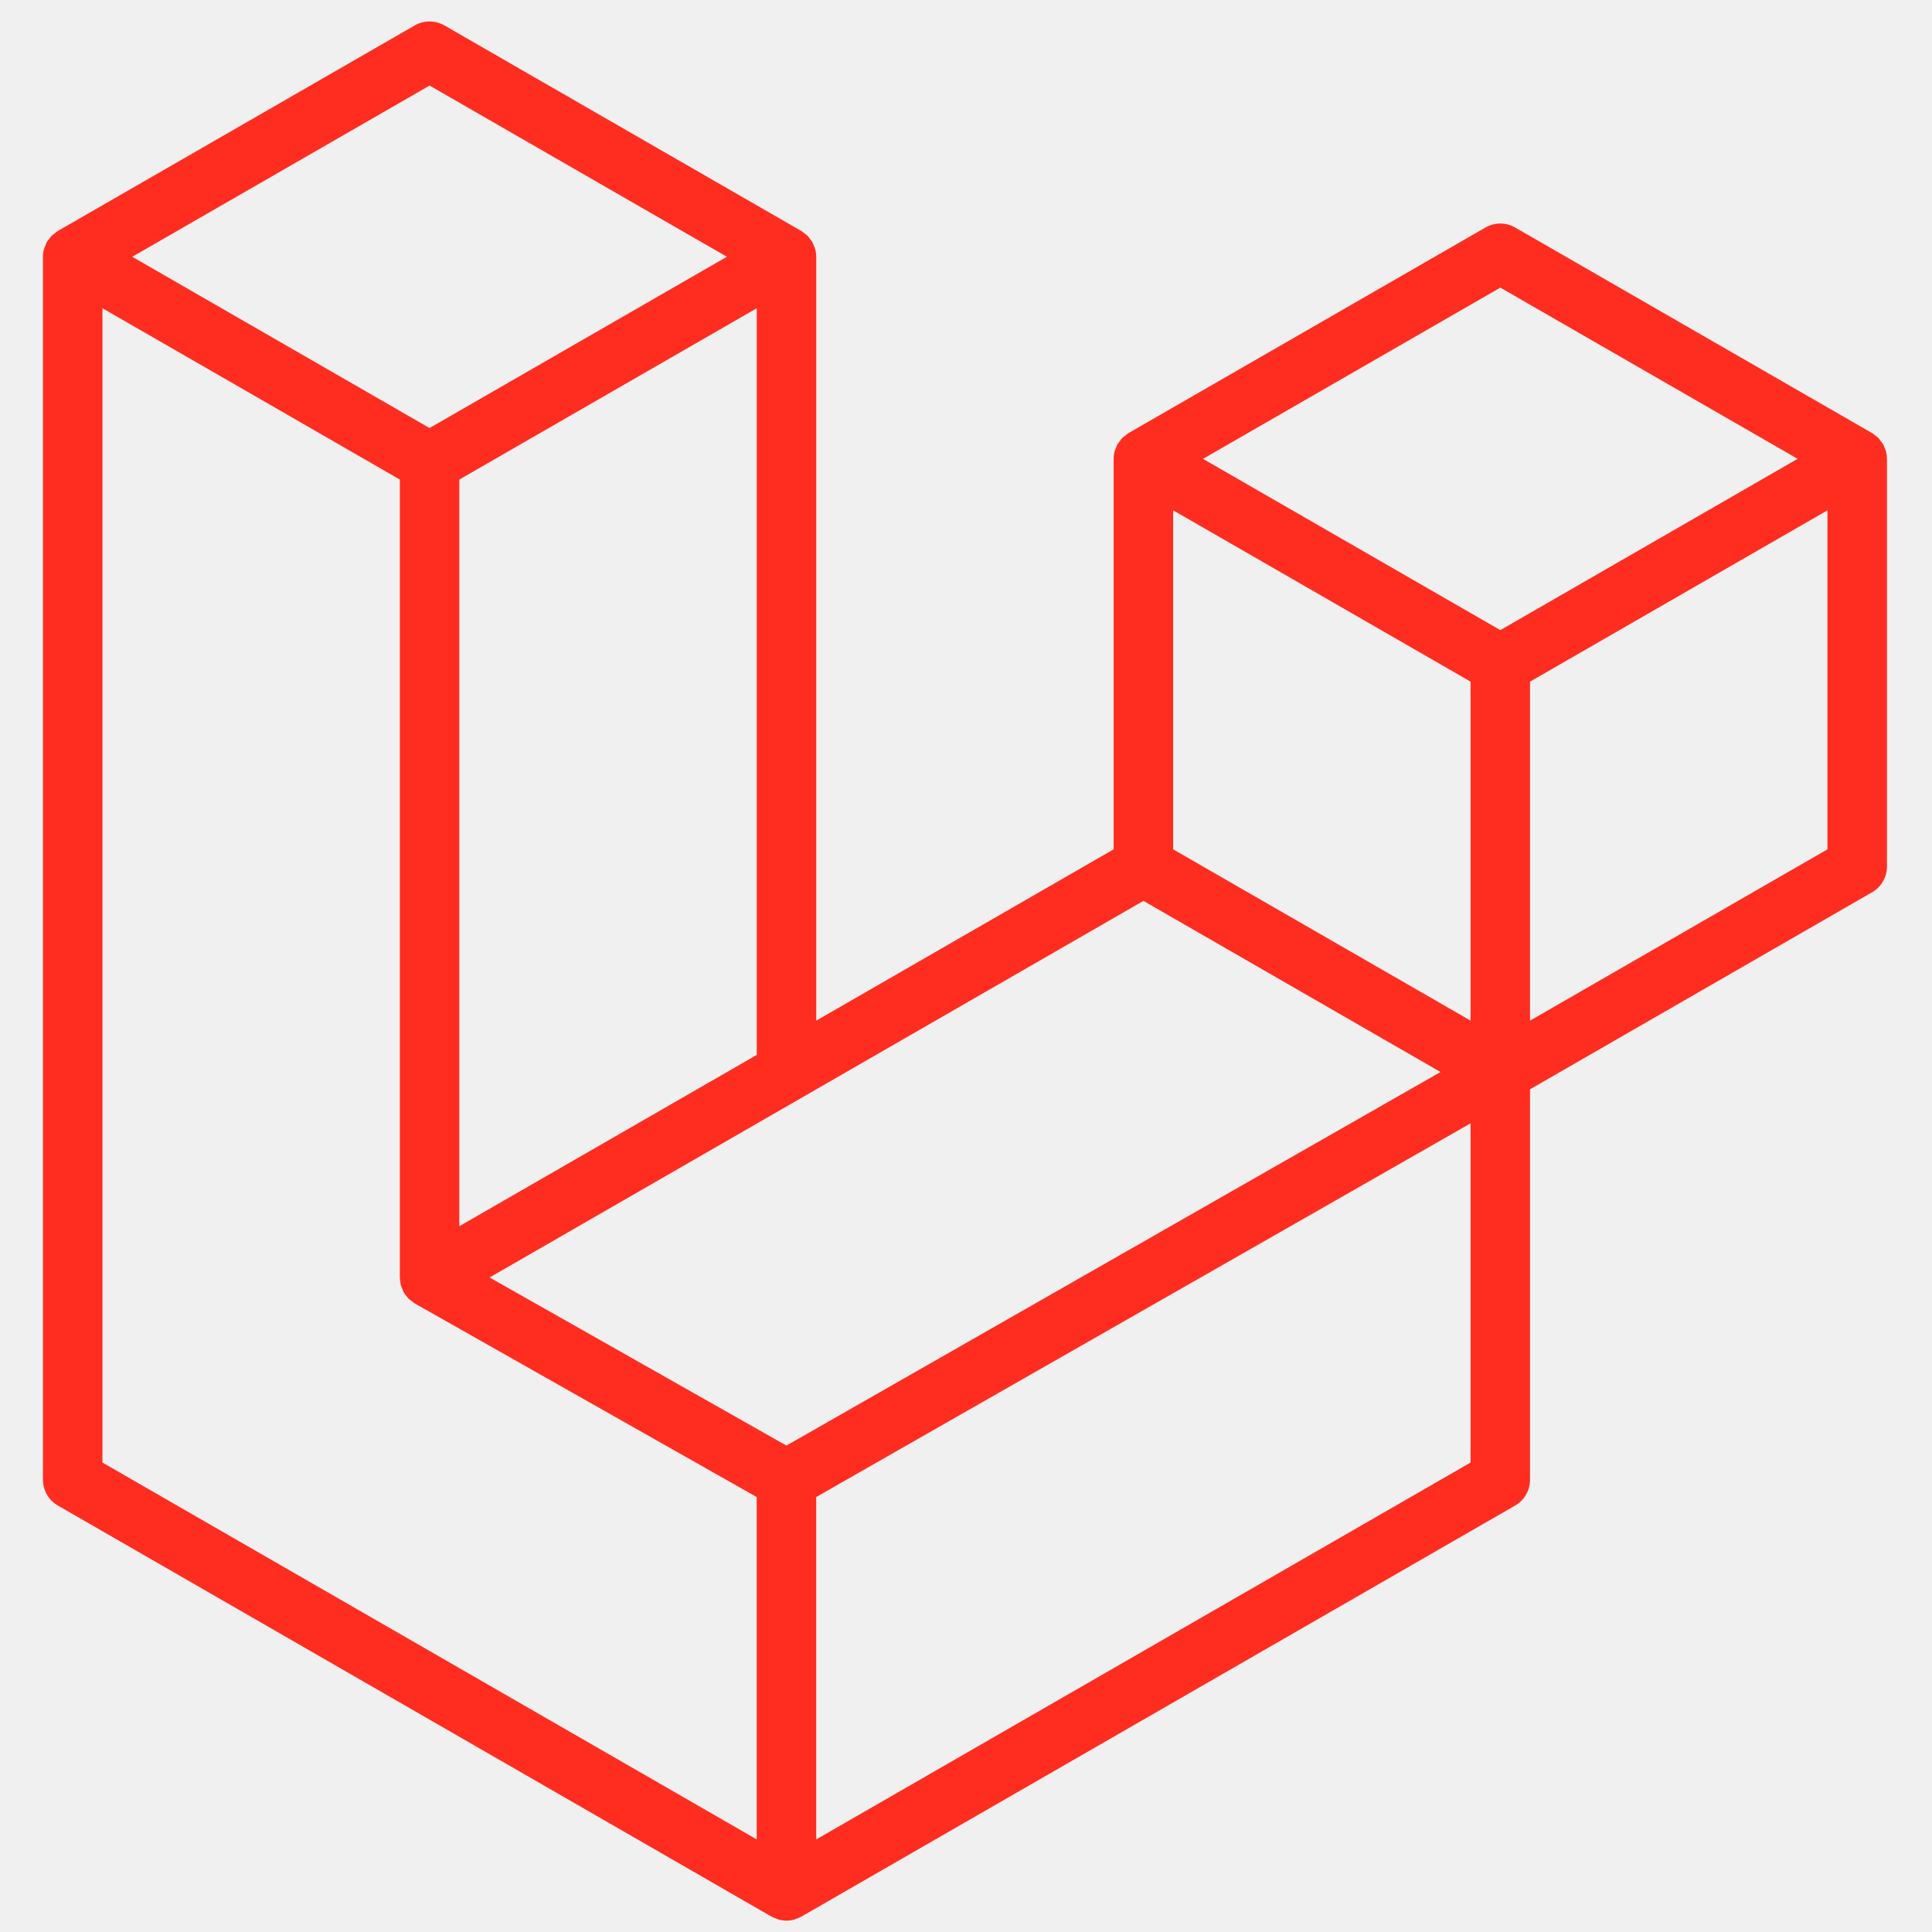
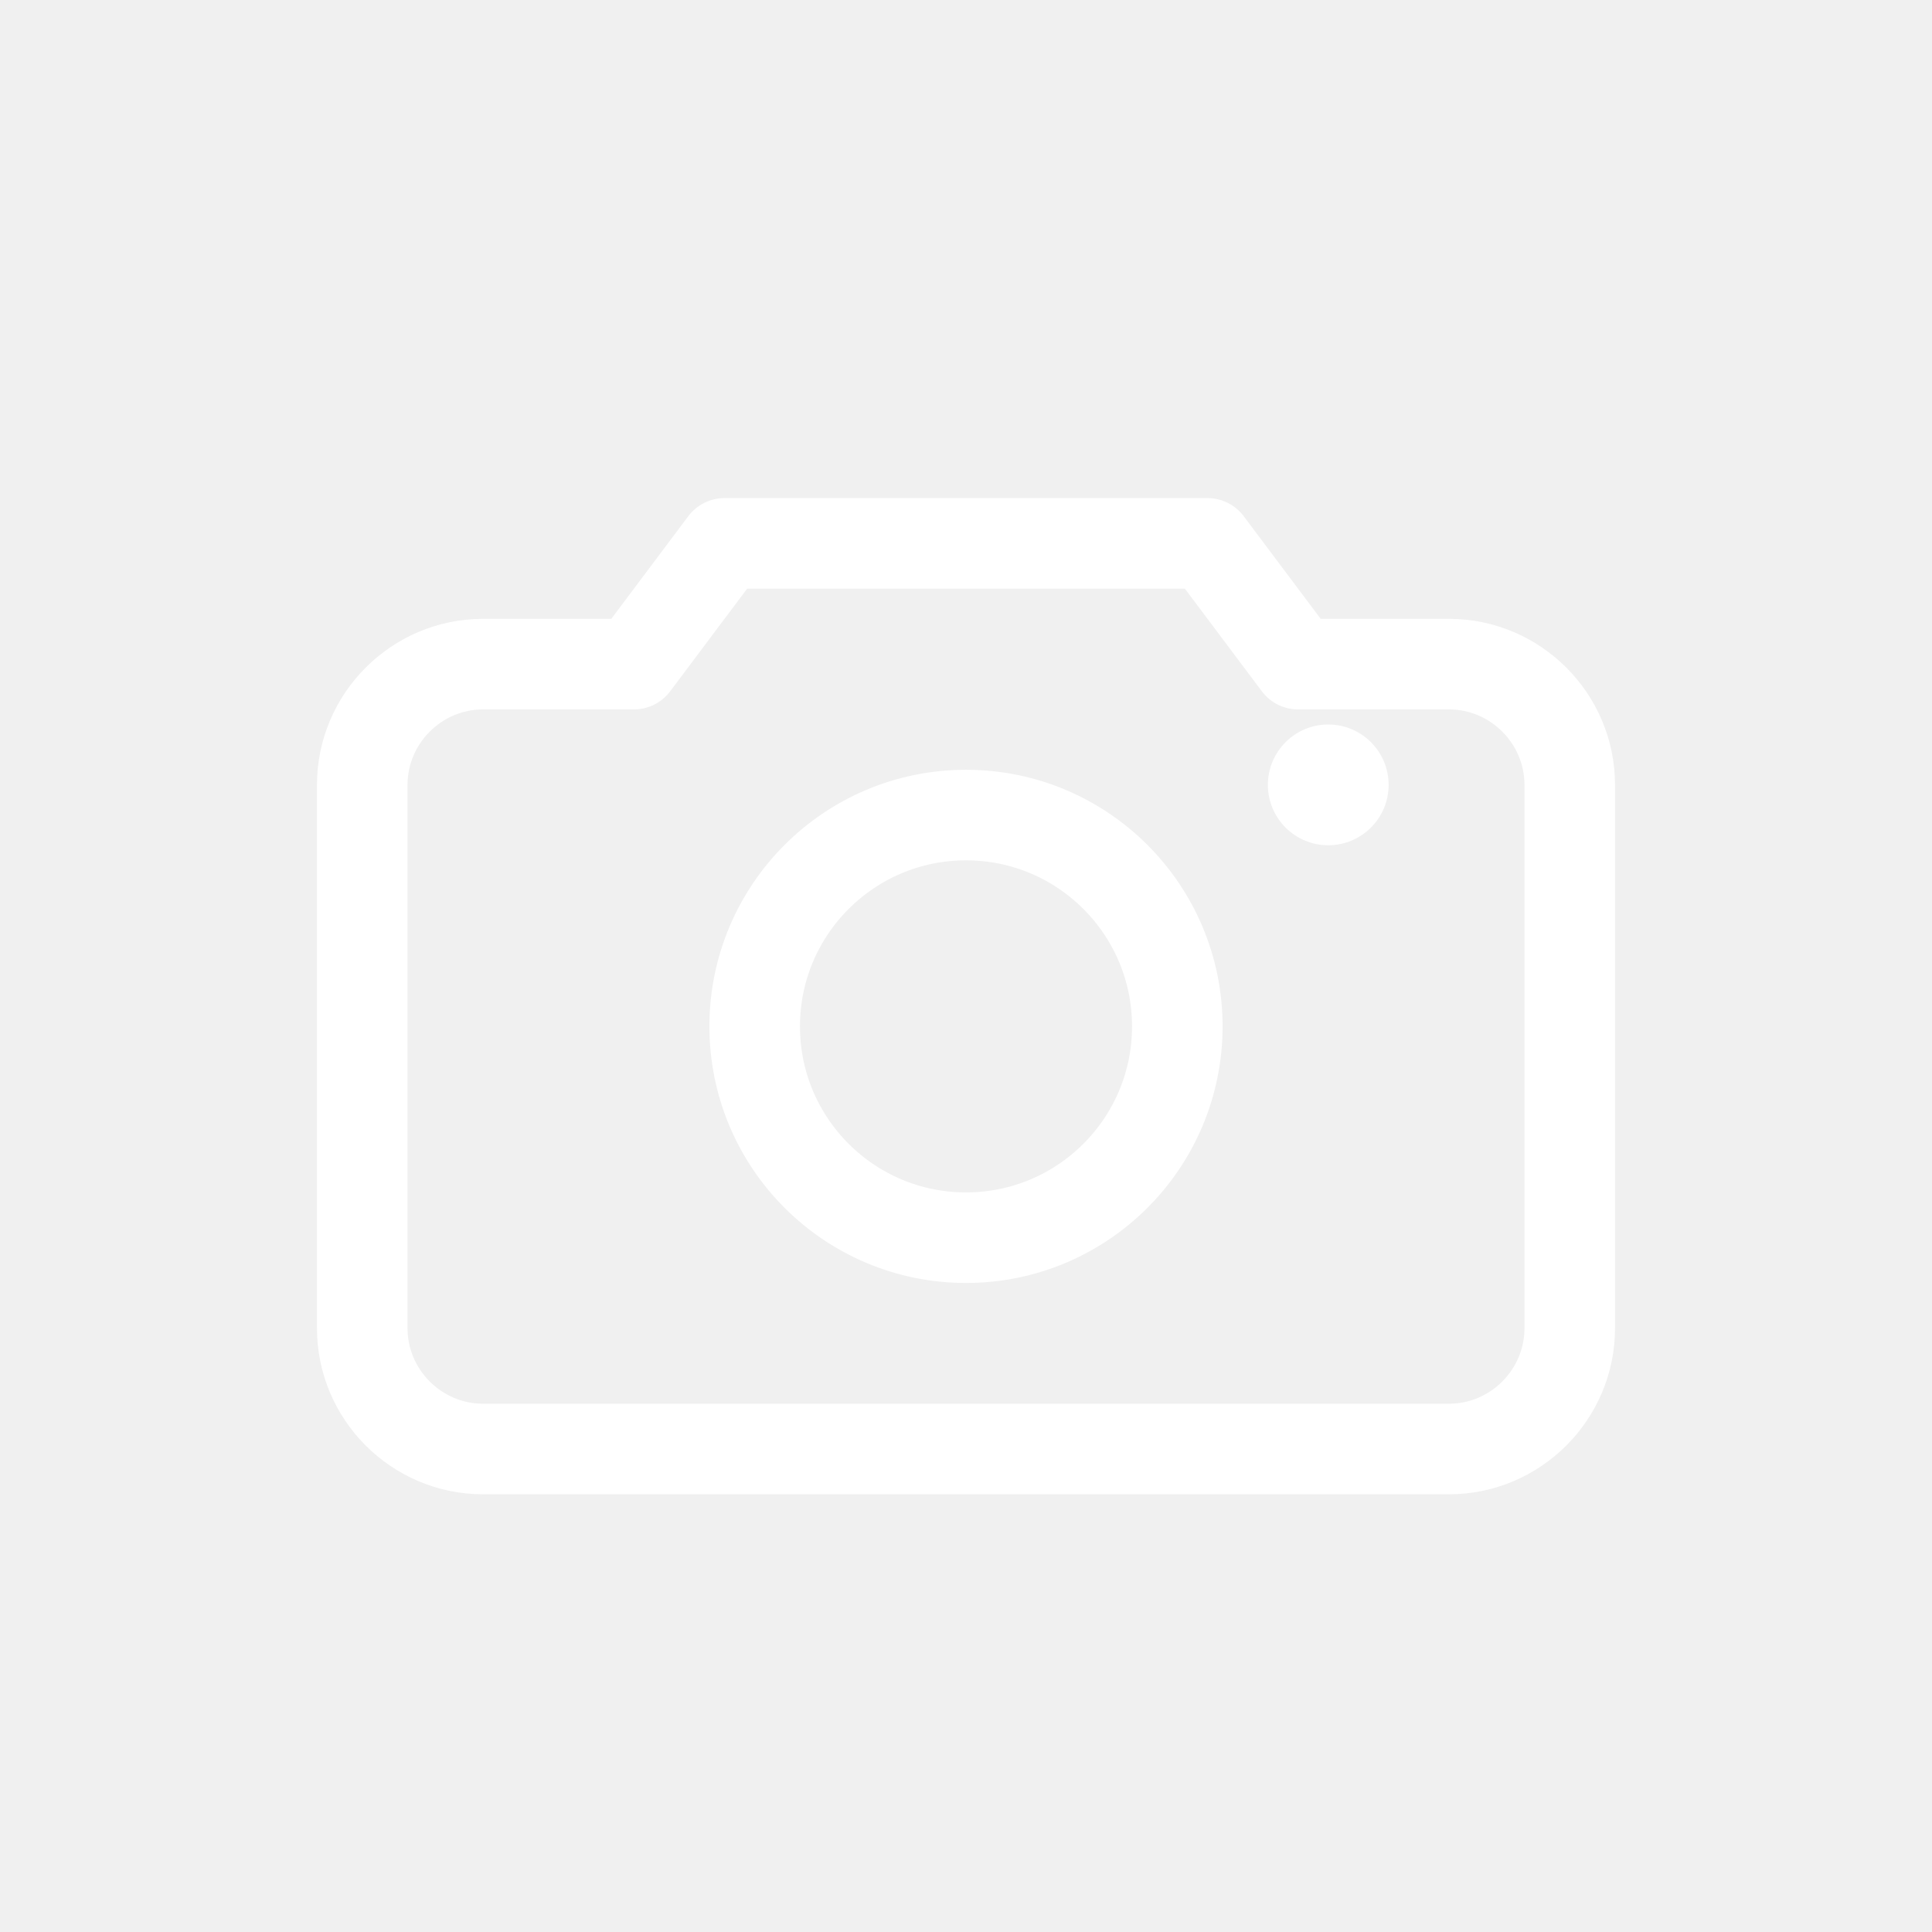
- <svg xmlns="http://www.w3.org/2000/svg" width="166" height="166" viewBox="0 0 166 166" fill="none">
-   <path fill-rule="evenodd" clip-rule="evenodd" d="M162.041 38.759C162.099 38.977 162.129 39.201 162.13 39.426V74.452C162.13 74.902 162.011 75.344 161.786 75.733C161.561 76.122 161.237 76.444 160.847 76.668L131.462 93.594V127.141C131.462 128.054 130.977 128.897 130.186 129.357L68.847 164.683C68.707 164.763 68.554 164.814 68.401 164.868C68.343 164.887 68.289 164.922 68.228 164.938C67.8 165.051 67.349 165.051 66.92 164.938C66.85 164.919 66.786 164.881 66.719 164.855C66.579 164.804 66.432 164.76 66.298 164.683L4.972 129.357C4.583 129.133 4.259 128.81 4.034 128.421C3.808 128.032 3.69 127.591 3.689 127.141L3.689 22.063C3.689 21.834 3.721 21.61 3.779 21.393C3.798 21.32 3.843 21.253 3.868 21.179C3.916 21.045 3.961 20.908 4.031 20.783C4.079 20.7 4.149 20.633 4.206 20.557C4.28 20.454 4.347 20.349 4.433 20.26C4.506 20.186 4.602 20.132 4.685 20.068C4.778 19.992 4.861 19.909 4.966 19.848L35.633 2.185C36.022 1.961 36.462 1.844 36.91 1.844C37.358 1.844 37.798 1.961 38.186 2.185L68.851 19.848H68.857C68.959 19.912 69.045 19.992 69.138 20.065C69.221 20.129 69.313 20.186 69.387 20.257C69.476 20.349 69.54 20.454 69.616 20.557C69.671 20.633 69.744 20.7 69.789 20.783C69.862 20.911 69.904 21.045 69.955 21.179C69.98 21.253 70.025 21.32 70.044 21.396C70.103 21.614 70.133 21.838 70.133 22.063V87.694L95.686 72.974V39.423C95.686 39.2 95.718 38.973 95.775 38.759C95.798 38.683 95.839 38.615 95.865 38.542C95.916 38.408 95.96 38.271 96.031 38.146C96.079 38.063 96.149 37.996 96.203 37.92C96.279 37.818 96.343 37.712 96.433 37.623C96.506 37.549 96.599 37.495 96.681 37.431C96.777 37.355 96.86 37.272 96.962 37.211L127.633 19.548C128.021 19.324 128.461 19.206 128.91 19.206C129.358 19.206 129.798 19.324 130.186 19.548L160.85 37.211C160.959 37.275 161.042 37.355 161.137 37.428C161.217 37.492 161.31 37.549 161.383 37.62C161.473 37.712 161.536 37.818 161.613 37.92C161.67 37.996 161.741 38.063 161.785 38.146C161.859 38.271 161.9 38.408 161.951 38.542C161.98 38.615 162.021 38.683 162.041 38.759ZM157.018 72.974V43.848L146.287 50.028L131.462 58.568V87.694L157.021 72.974H157.018ZM126.354 125.663V96.518L111.771 104.85L70.13 128.626V158.046L126.354 125.663ZM8.801 26.485V125.663L65.018 158.043V128.629L35.649 112L35.64 111.994L35.627 111.988C35.528 111.93 35.445 111.847 35.353 111.777C35.273 111.713 35.18 111.662 35.11 111.592L35.104 111.582C35.021 111.502 34.963 111.403 34.893 111.314C34.829 111.228 34.753 111.154 34.702 111.065L34.699 111.055C34.641 110.96 34.606 110.845 34.565 110.736C34.523 110.64 34.469 110.551 34.443 110.449C34.411 110.328 34.405 110.197 34.392 110.072C34.379 109.976 34.354 109.881 34.354 109.785V109.778V41.205L19.532 32.662L8.801 26.485ZM36.913 7.35L11.364 22.063L36.907 36.777L62.453 22.06L36.907 7.35H36.913ZM50.2 99.174L65.022 90.637V26.485L54.291 32.665L39.466 41.205V105.357L50.2 99.174ZM128.91 24.713L103.363 39.426L128.91 54.14L154.453 39.423L128.91 24.713ZM126.354 58.568L111.529 50.028L100.798 43.848V72.974L115.619 81.511L126.354 87.694V58.568ZM67.571 124.205L105.042 102.803L123.772 92.109L98.245 77.405L68.854 94.334L42.066 109.762L67.571 124.205Z" fill="#FF2D20" />
+ <svg xmlns="http://www.w3.org/2000/svg" viewBox="0 0 32 32" fill="none">
+   <rect width="32" height="32" rx="8" fill="oklch(0.55 0.22 280)" />
+   <path d="M6 13C6 11.9 6.9 11 8 11H10.5L12 9H20L21.5 11H24C25.1 11 26 11.9 26 13V22C26 23.1 25.1 24 24 24H8C6.9 24 6 23.1 6 22V13Z" stroke="white" stroke-width="1.5" stroke-linejoin="round" fill="none" />
+   <circle cx="16" cy="17" r="3.5" stroke="white" stroke-width="1.5" fill="none" />
+   <circle cx="22" cy="13" r="1" fill="white" />
</svg>
